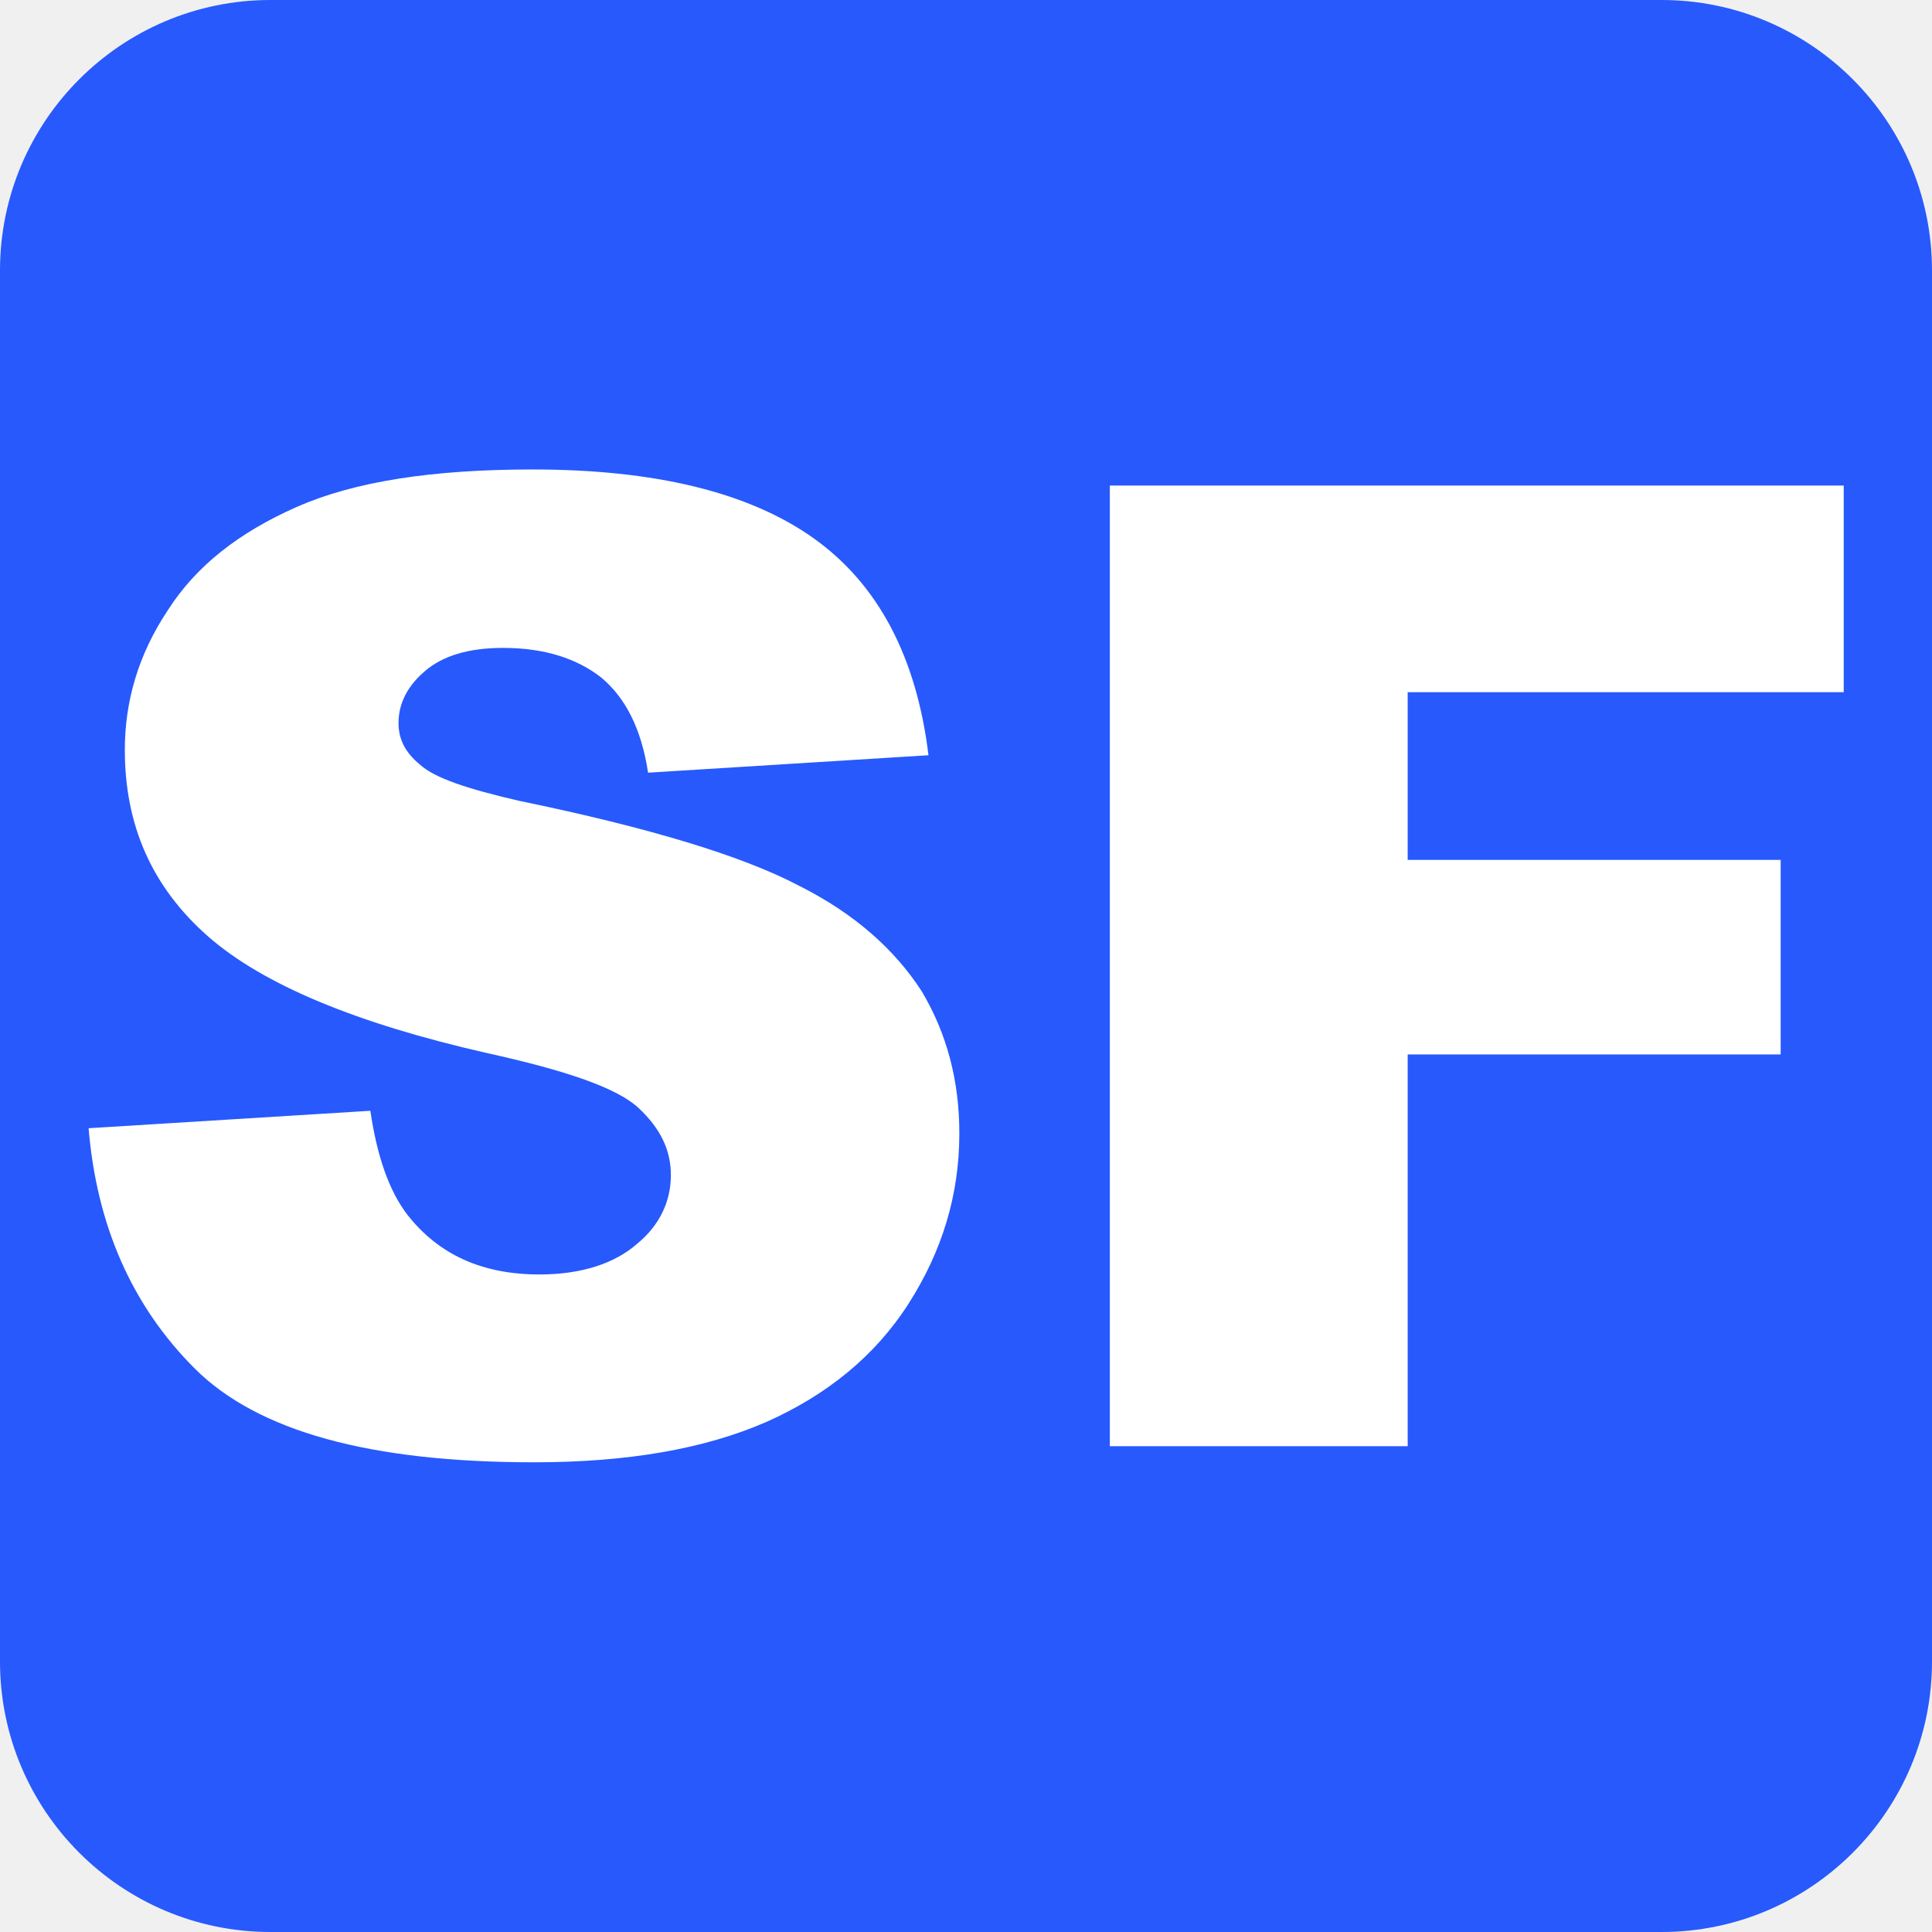
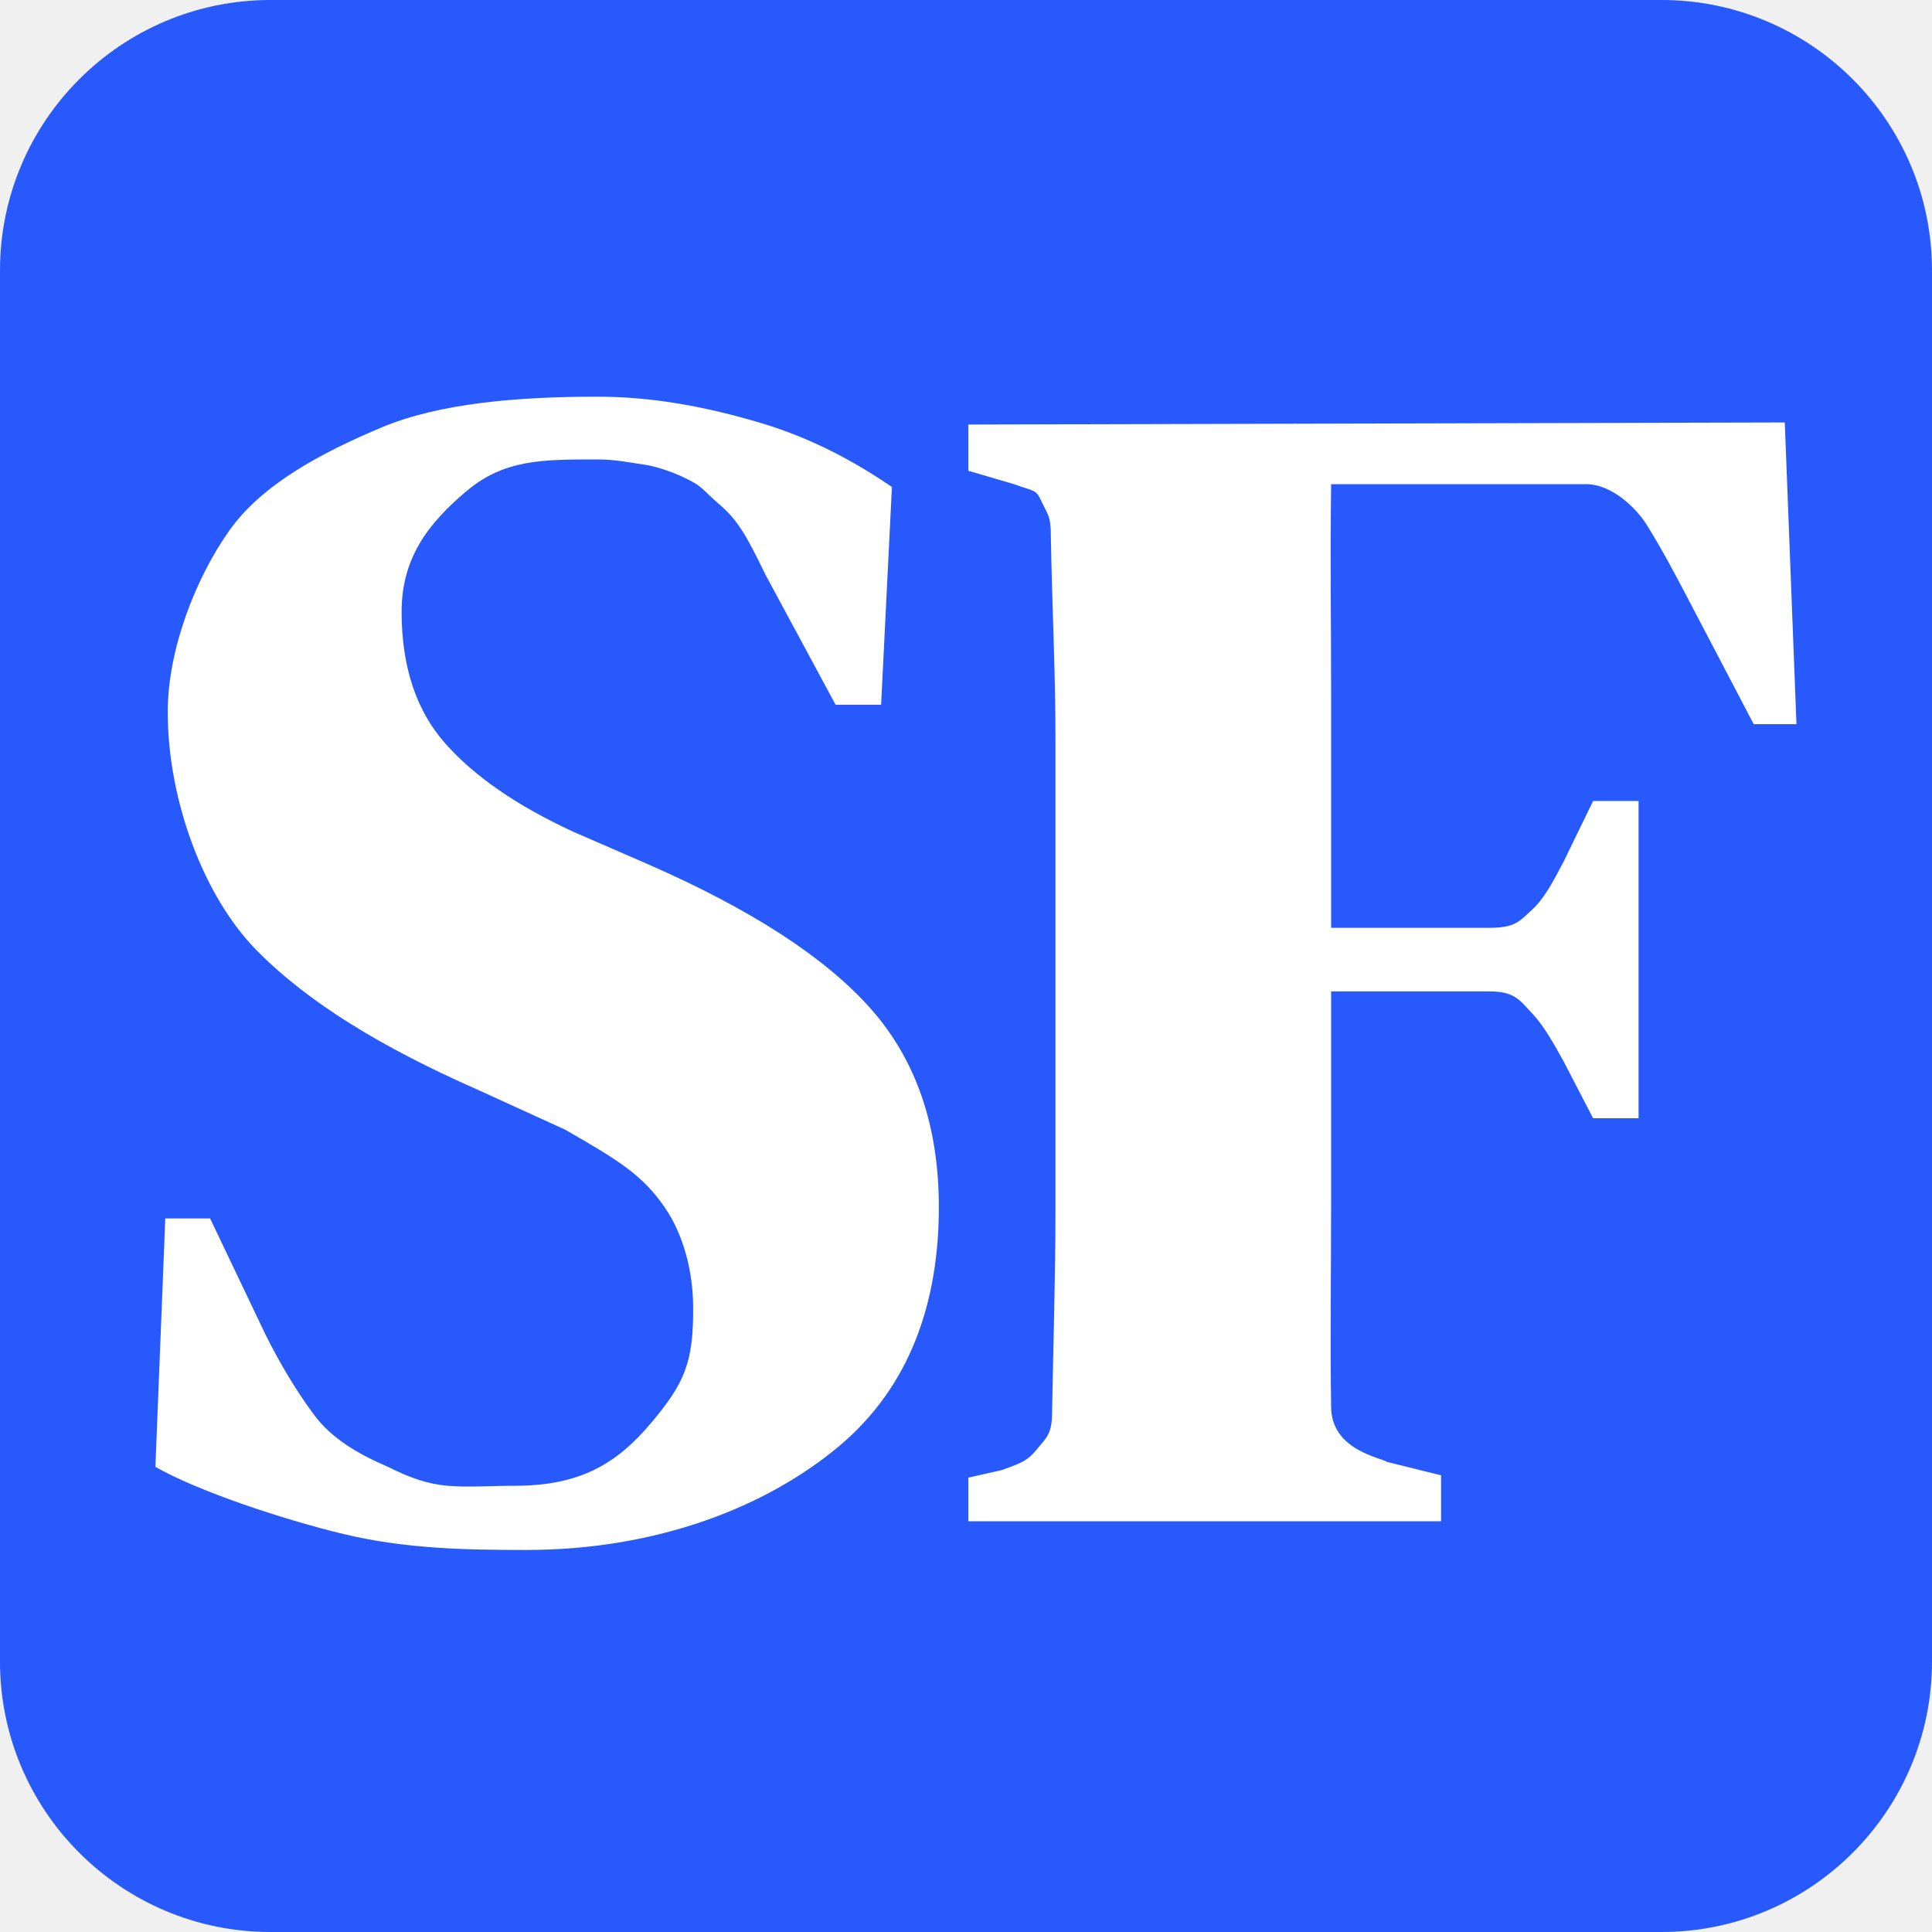
<svg xmlns="http://www.w3.org/2000/svg" width="100%" height="100%" viewBox="0 0 180 180" version="1.1" xml:space="preserve" style="fill-rule:evenodd;clip-rule:evenodd;stroke-linejoin:round;stroke-miterlimit:2;">
  <path d="M180,25.2C180,11.292 168.708,0 154.8,0L25.2,0C11.292,0 0,11.292 0,25.2L0,154.8C0,168.708 11.292,180 25.2,180L154.8,180C168.708,180 180,168.708 180,154.8L180,25.2Z" style="fill:rgb(39,89,253);" />
-   <g transform="matrix(1,0,0,1,71.026,83.7441)">
-     <g transform="matrix(125,0,0,125,-67.1466,50.9947)">
-       <path d="M0.035,-0.237L0.245,-0.25C0.25,-0.216 0.259,-0.19 0.273,-0.172C0.296,-0.143 0.328,-0.128 0.371,-0.128C0.402,-0.128 0.427,-0.136 0.444,-0.151C0.461,-0.165 0.469,-0.183 0.469,-0.202C0.469,-0.221 0.461,-0.237 0.445,-0.252C0.429,-0.267 0.391,-0.28 0.332,-0.293C0.235,-0.315 0.165,-0.344 0.124,-0.38C0.082,-0.417 0.062,-0.463 0.062,-0.519C0.062,-0.555 0.072,-0.59 0.094,-0.623C0.115,-0.656 0.147,-0.681 0.19,-0.7C0.233,-0.719 0.291,-0.728 0.366,-0.728C0.457,-0.728 0.527,-0.711 0.575,-0.677C0.623,-0.643 0.652,-0.589 0.661,-0.515L0.452,-0.502C0.447,-0.535 0.435,-0.558 0.417,-0.573C0.399,-0.587 0.375,-0.595 0.344,-0.595C0.318,-0.595 0.299,-0.589 0.286,-0.578C0.273,-0.567 0.266,-0.554 0.266,-0.539C0.266,-0.527 0.271,-0.517 0.282,-0.508C0.293,-0.498 0.317,-0.49 0.356,-0.481C0.453,-0.461 0.522,-0.44 0.564,-0.418C0.606,-0.397 0.636,-0.37 0.656,-0.339C0.675,-0.307 0.684,-0.272 0.684,-0.233C0.684,-0.187 0.671,-0.145 0.646,-0.106C0.621,-0.067 0.585,-0.038 0.54,-0.018C0.494,0.002 0.437,0.012 0.367,0.012C0.245,0.012 0.161,-0.011 0.114,-0.058C0.067,-0.105 0.041,-0.165 0.035,-0.237Z" style="fill:white;fill-rule:nonzero;" />
+   <g transform="matrix(3.36542,0,0,3.36542,23.3616,-26.0892)">
+     <g transform="matrix(0.895972,0,0,0.895972,3.01067,3.5884)">
+       <path d="M5.151,52.538C3.318,52.538 1.451,52.506 -0.449,52.056C-2.349,51.606 -5.04,50.702 -6.306,49.969L-6.001,42.295L-4.616,42.295L-2.899,45.895C-2.432,46.828 -1.932,47.653 -1.399,48.37C-0.866,49.086 -0.057,49.569 0.877,49.969C1.543,50.302 2.1,50.503 2.726,50.555C3.368,50.608 4.034,50.555 4.801,50.555C6.834,50.555 7.961,49.857 9.003,48.622C10.058,47.371 10.325,46.731 10.309,44.995C10.3,43.968 10.031,42.82 9.426,41.945C8.745,40.96 8.035,40.515 6.351,39.55L3.601,38.295C0.734,37.028 -1.58,35.642 -3.196,33.992C-4.813,32.342 -5.925,29.378 -5.925,26.645C-5.925,24.678 -5.036,22.468 -4.019,21.035C-3.003,19.602 -1.158,18.63 0.658,17.864C2.475,17.097 4.918,16.904 7.351,16.904C9.118,16.904 10.768,17.235 12.352,17.702C13.935,18.169 15.284,18.895 16.451,19.695L16.117,26.422L14.71,26.422L12.542,22.4C11.975,21.234 11.697,20.724 11.13,20.241C10.563,19.757 10.627,19.672 9.951,19.366C9.538,19.18 9.107,19.044 8.74,18.994C8.373,18.944 7.918,18.843 7.351,18.843C5.651,18.843 4.471,18.84 3.304,19.823C2.138,20.806 1.301,21.878 1.301,23.545C1.301,25.245 1.751,26.603 2.651,27.62C3.551,28.636 4.868,29.545 6.601,30.345L8.901,31.345C12.101,32.745 14.401,34.236 15.801,35.82C17.201,37.403 17.901,39.445 17.901,41.945C17.901,44.878 17.018,47.495 14.801,49.345C12.585,51.195 9.218,52.538 5.151,52.538Z" style="fill:white;fill-rule:nonzero;" />
    </g>
-     <g transform="matrix(125,0,0,125,23.1244,50.9947)">
-       <path d="M0.074,-0.716L0.621,-0.716L0.621,-0.562L0.296,-0.562L0.296,-0.437L0.574,-0.437L0.574,-0.292L0.296,-0.292L0.296,-0L0.074,-0L0.074,-0.716Z" style="fill:white;fill-rule:nonzero;" />
+     <g transform="matrix(0.923643,0,0,0.923643,1.41112,2.82639)">
+       <path d="M19.979,50.929L19.979,49.621L20.976,49.396C21.643,49.162 21.772,49.089 22.037,48.768C22.331,48.41 22.491,48.311 22.491,47.644C22.524,45.644 22.592,43.628 22.592,41.595L22.592,27.47C22.592,25.453 22.488,23.445 22.454,21.445C22.454,20.778 22.368,20.783 22.184,20.383C22.001,19.983 21.984,20.078 21.351,19.845L19.979,19.443L19.979,18.057L44.451,17.995L44.801,27.038L43.52,27.038L41.518,23.217C41.185,22.584 40.771,21.792 40.301,21.045C39.999,20.564 39.268,19.845 38.501,19.845L30.854,19.845C30.821,22.211 30.854,23.778 30.854,26.245L30.854,33.142L35.601,33.142C36.368,33.142 36.499,32.945 36.865,32.611C37.232,32.278 37.49,31.791 37.823,31.157L38.706,29.341L40.069,29.341L40.069,38.85L38.706,38.85L37.823,37.146C37.49,36.546 37.215,36.059 36.865,35.692C36.515,35.325 36.368,35.048 35.601,35.048L30.854,35.048L30.854,41.27C30.854,43.386 30.821,45.461 30.854,47.495C30.854,48.795 32.338,49.019 32.531,49.151L34.149,49.552L34.149,50.929L19.979,50.929Z" style="fill:white;fill-rule:nonzero;" />
    </g>
  </g>
</svg>
